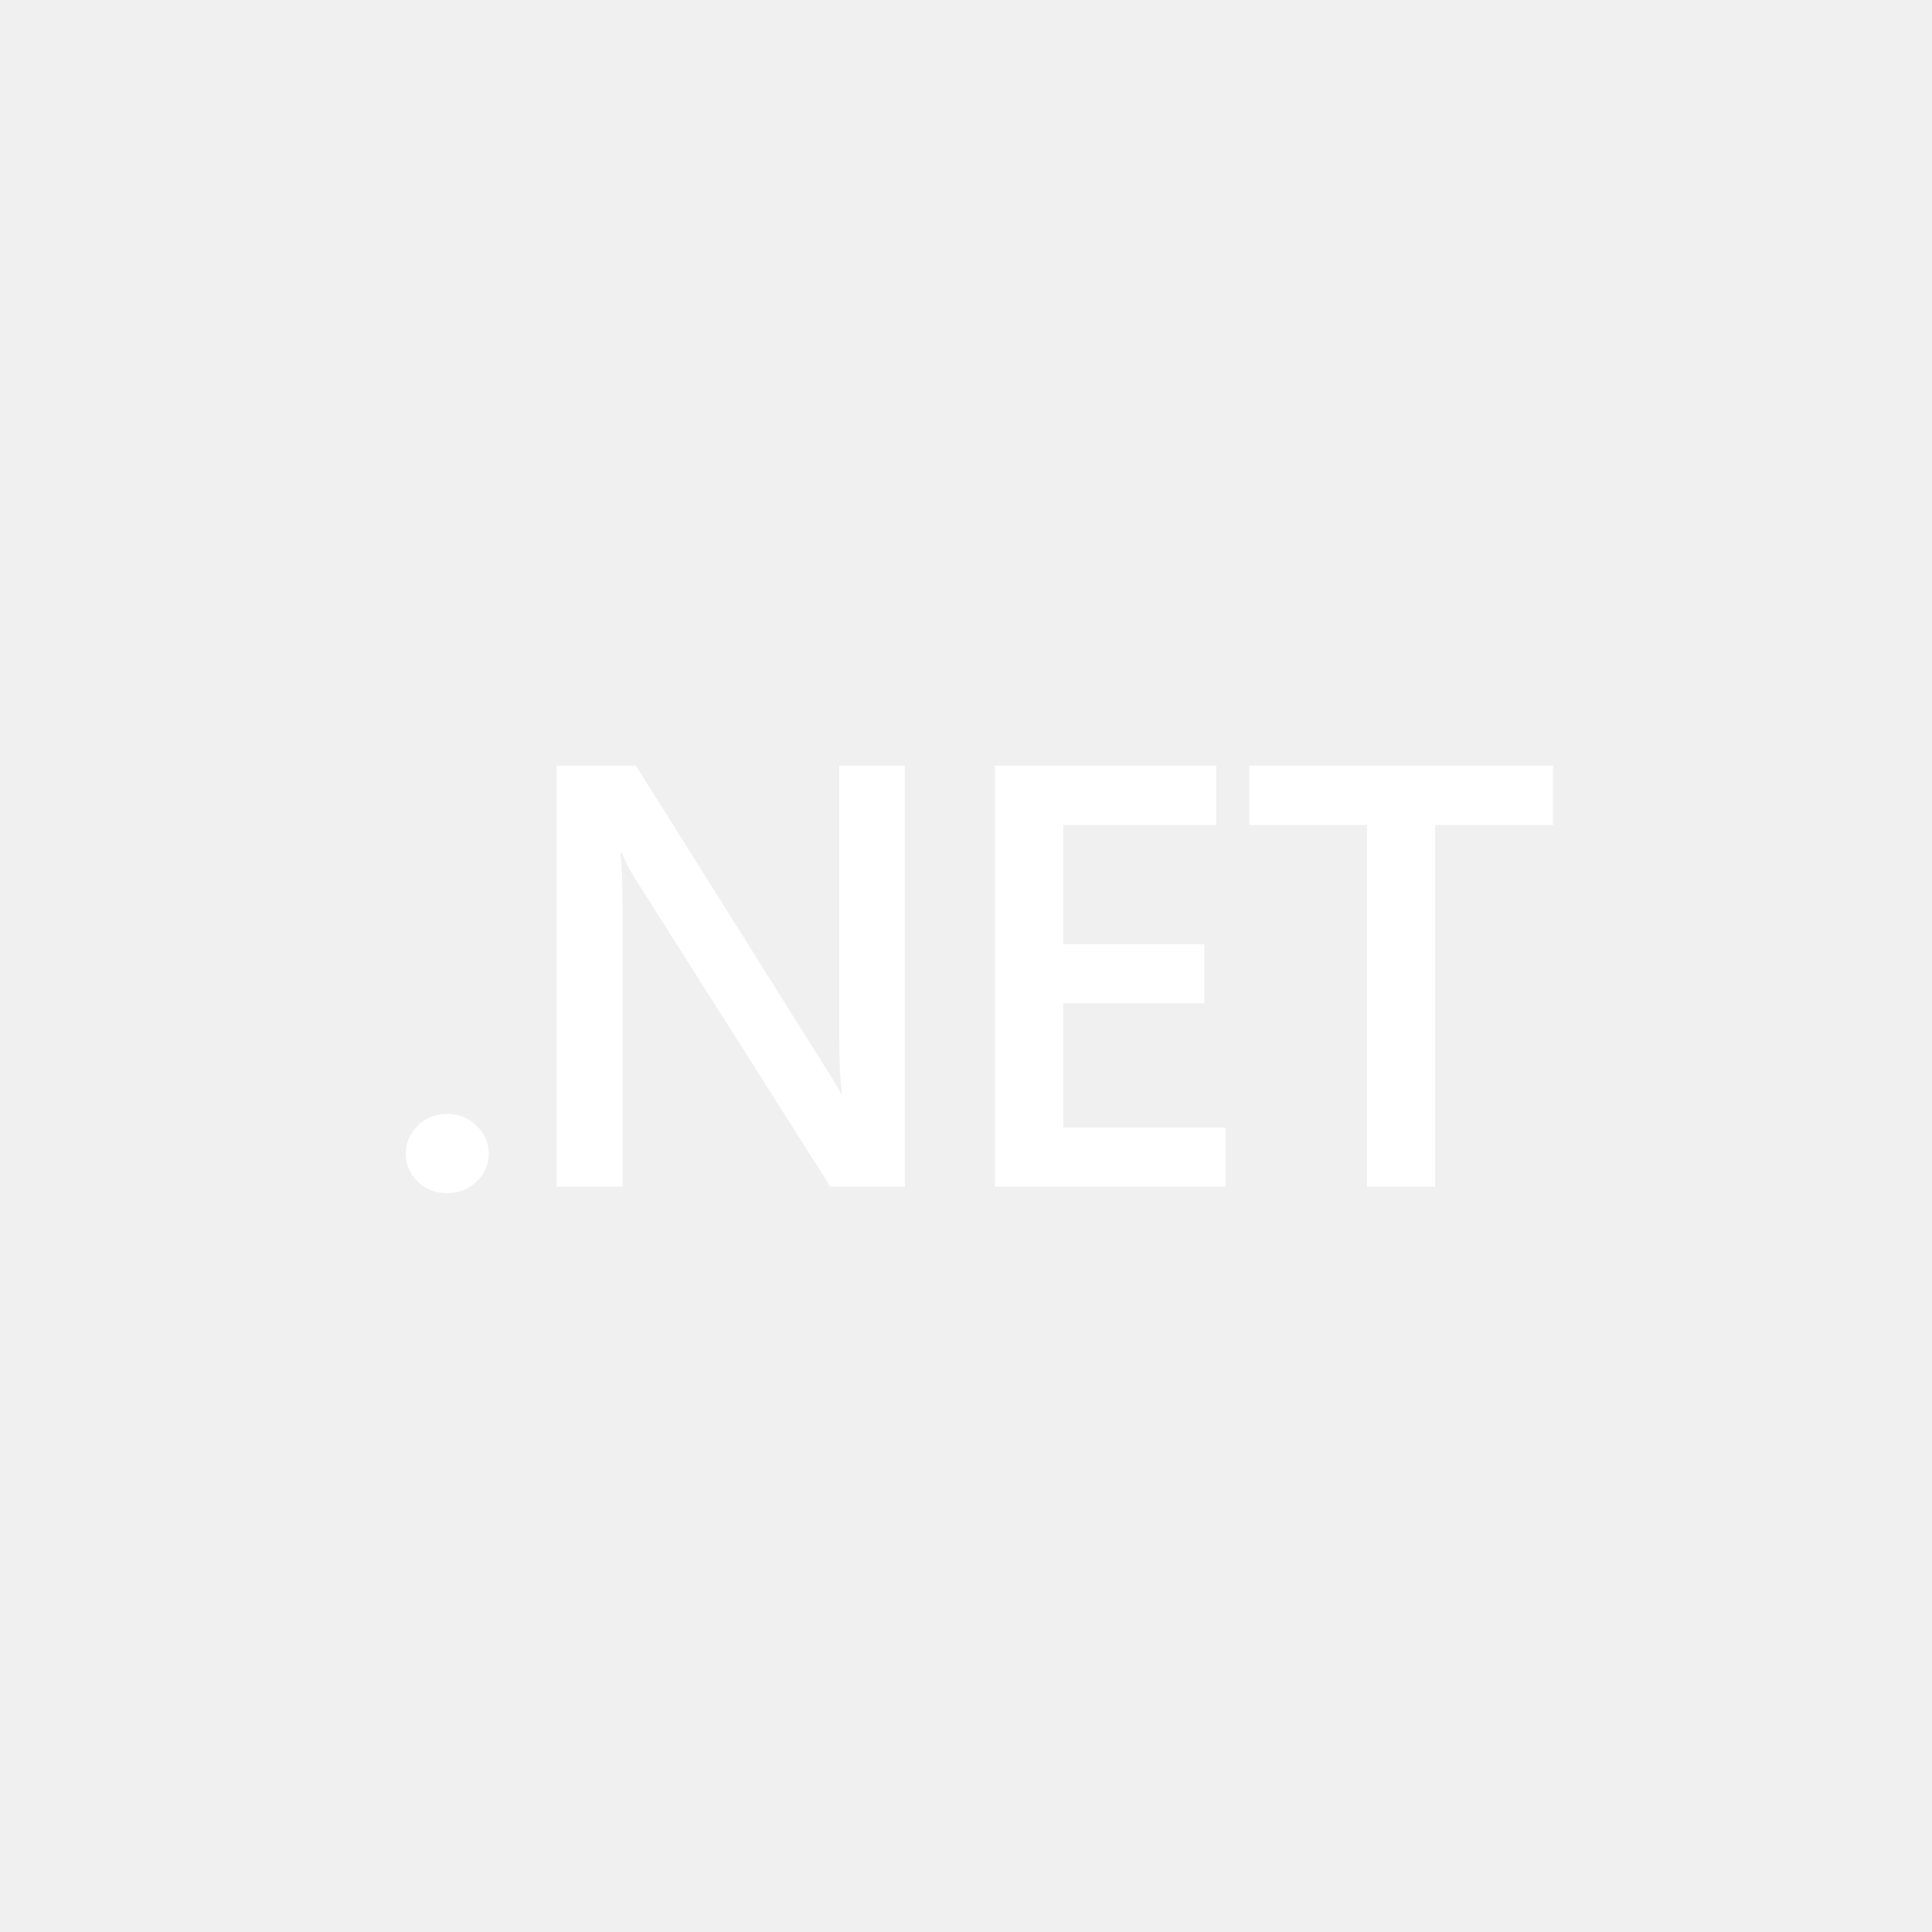
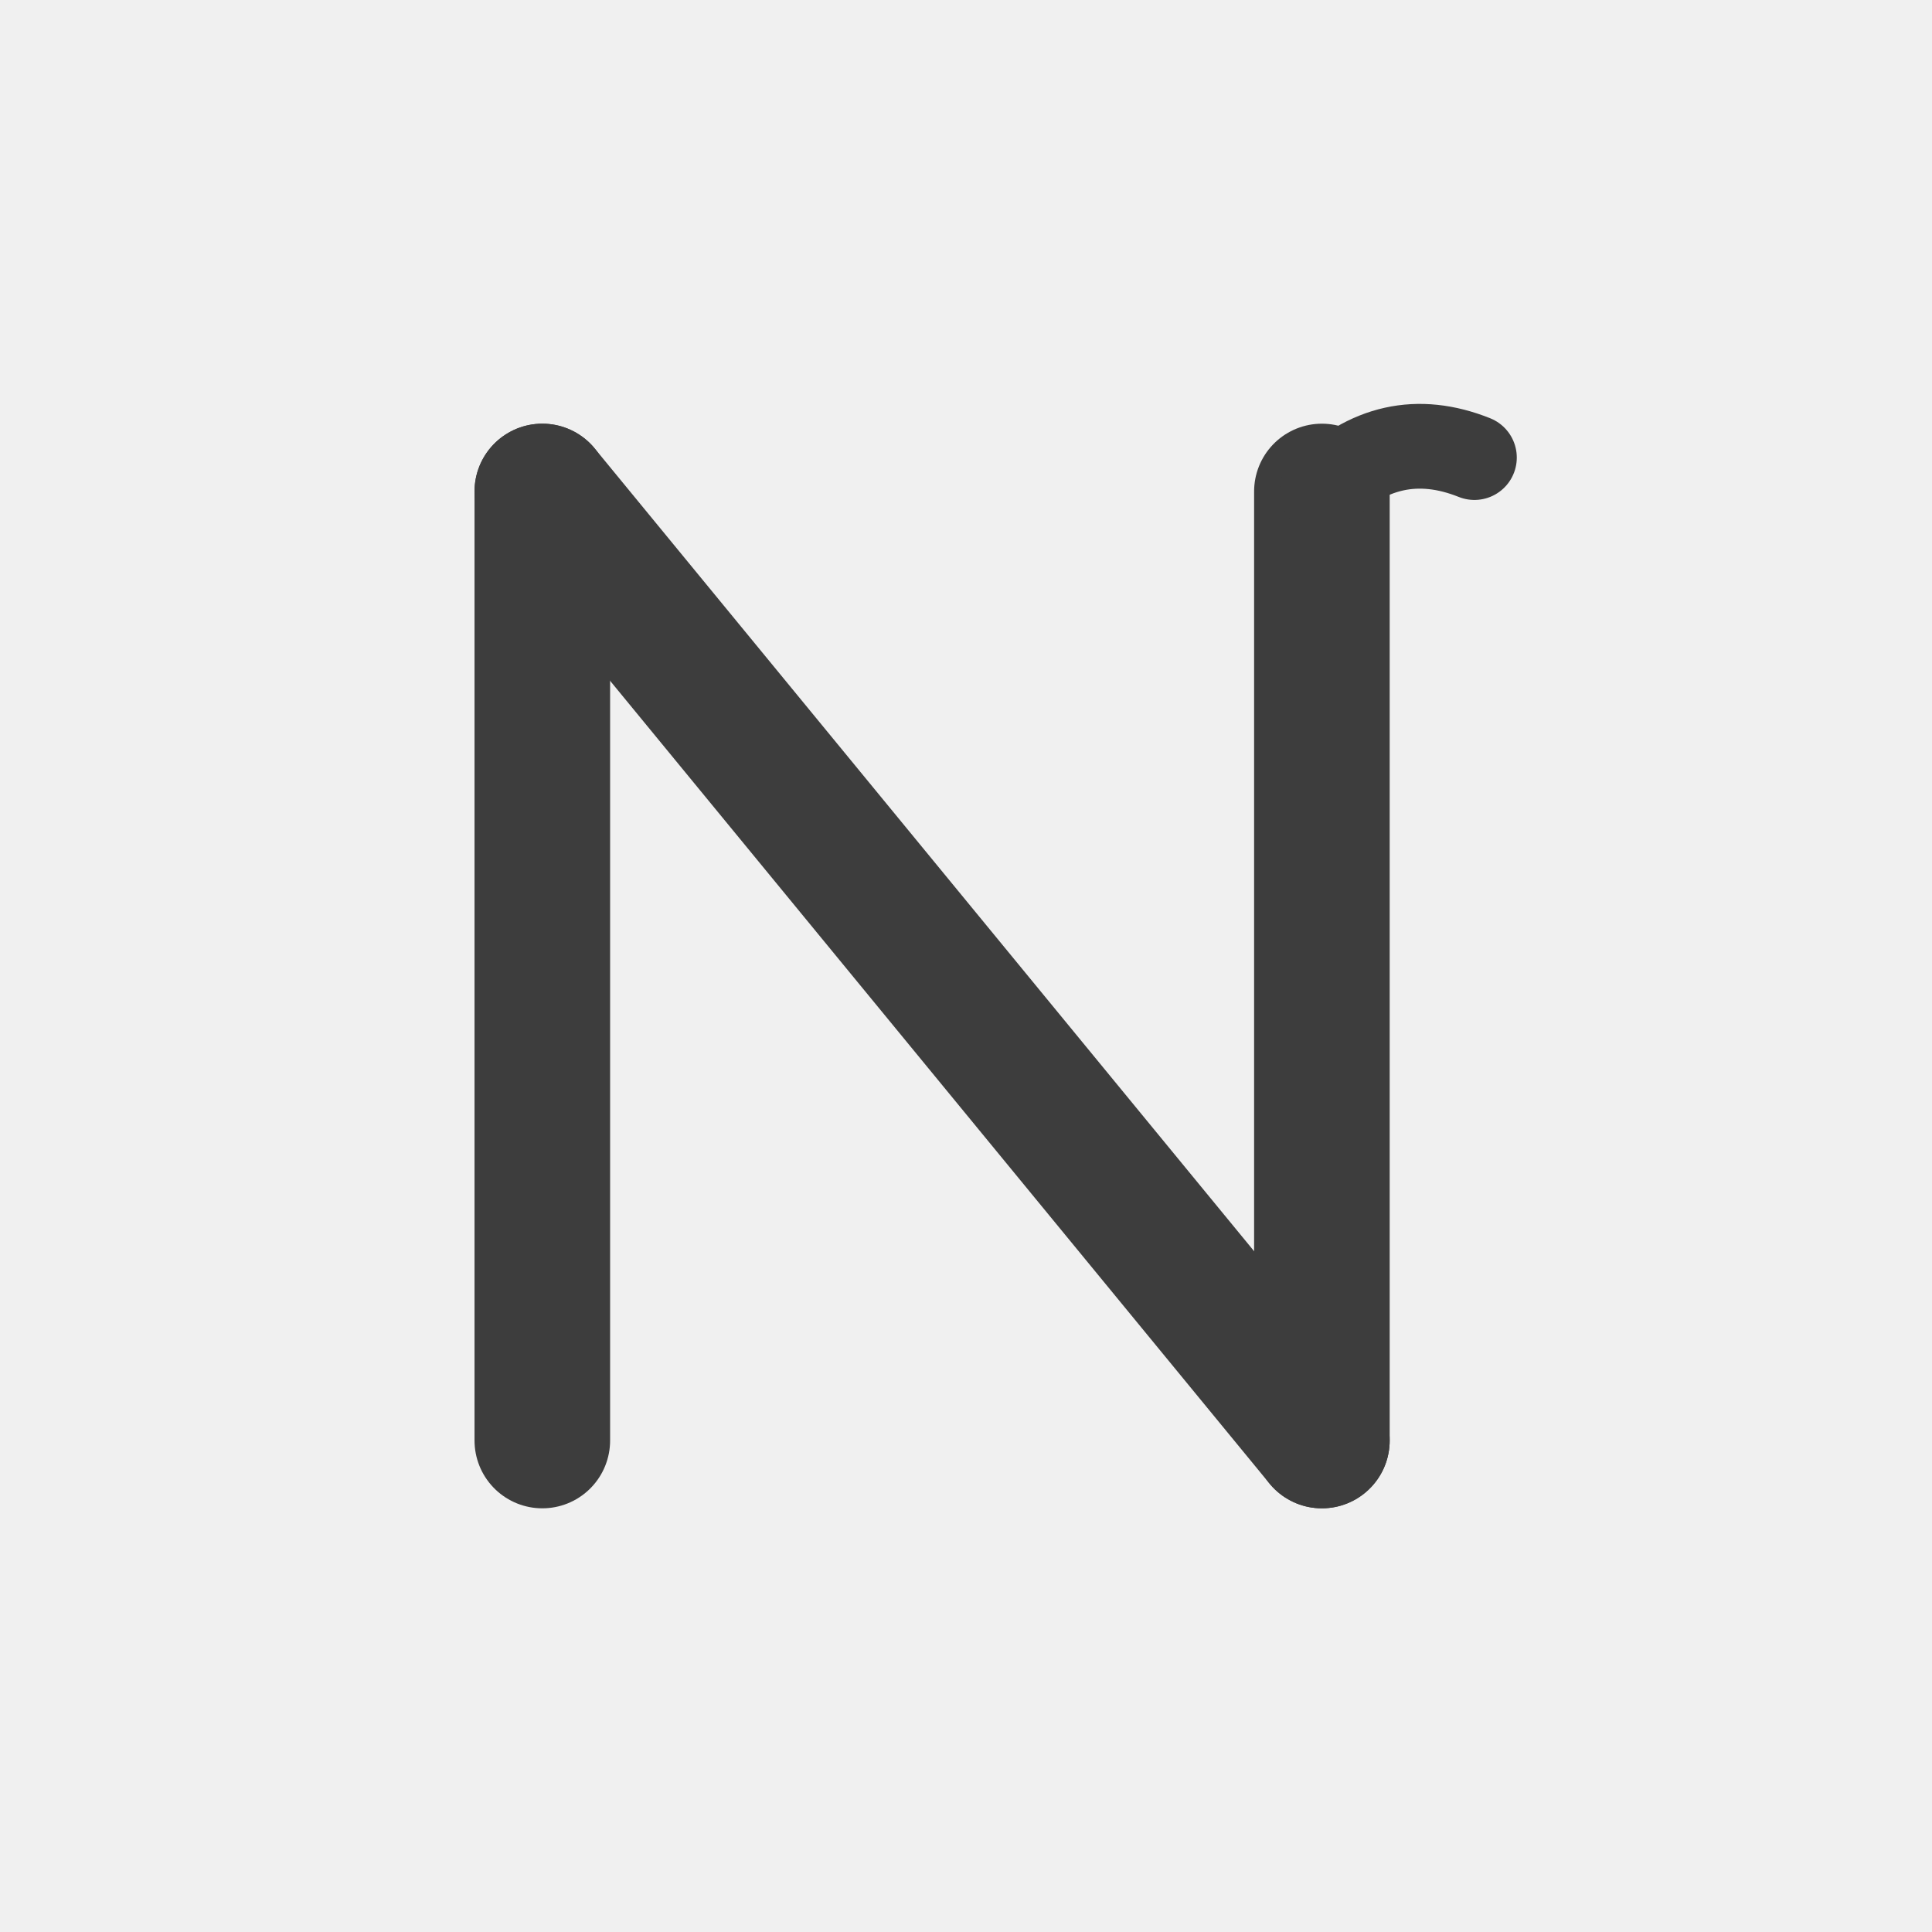
- <svg xmlns="http://www.w3.org/2000/svg" width="456" height="456" viewBox="0 0 456 456" version="1.1" xml:space="preserve" style="fill-rule:evenodd;clip-rule:evenodd;stroke-linejoin:round;stroke-miterlimit:2;">
-   <path d="m 105.5,281.609 c -2.703,0 -5.001,-0.9 -6.893,-2.702 -1.892,-1.848 -2.838,-4.042 -2.838,-6.582 0,-2.587 0.946,-4.804 2.838,-6.652 1.892,-1.848 4.19,-2.772 6.893,-2.772 2.748,0 5.068,0.924 6.96,2.772 1.937,1.848 2.906,4.064 2.906,6.652 0,2.54 -0.968,4.734 -2.906,6.582 -1.892,1.802 -4.212,2.702 -6.96,2.702 z" style="fill:#ffffff;fill-rule:nonzero;stroke-width:0.838" />
-   <path d="M 213.561,280.084 H 195.99 L 149.7,207.054 c -1.171,-1.848 -2.14,-3.765 -2.906,-5.751 h -0.406 c 0.361,2.125 0.541,6.675 0.541,13.65 v 65.132 h -15.543 v -99.36 h 18.719 l 44.737,71.298 c 1.892,2.957 3.109,4.989 3.649,6.098 h 0.27 c -0.45,-2.632 -0.676,-7.09 -0.676,-13.373 v -64.023 h 15.476 z" style="fill:#ffffff;fill-rule:nonzero;stroke-width:0.838" />
-   <path d="m 289.251,280.084 h -54.401 v -99.36 h 52.238 v 13.997 h -36.154 v 28.131 h 33.316 v 13.927 h -33.316 v 29.378 h 38.316 z" style="fill:#ffffff;fill-rule:nonzero;stroke-width:0.838" />
-   <path d="M 366.565,194.721 H 338.722 v 85.363 h -16.084 v -85.363 h -27.775 v -13.997 h 71.701 z" style="fill:#ffffff;fill-rule:nonzero;stroke-width:0.838" />
+ <svg xmlns="http://www.w3.org/2000/svg" width="456" height="456" viewBox="0 0 456 456" version="1.1">
+   <g fill="none" stroke="#3D3D3D" stroke-linecap="round" stroke-linejoin="round">
+     <path d="M 128 340 L 128 116" stroke-width="32" />
+     <path d="M 128 116 L 312 340" stroke-width="32" />
+     <path d="M 312 340 L 312 116" stroke-width="32" />
+     <path d="M 312 116 Q 328 100, 348 108" stroke-width="20" />
+   </g>
</svg>
